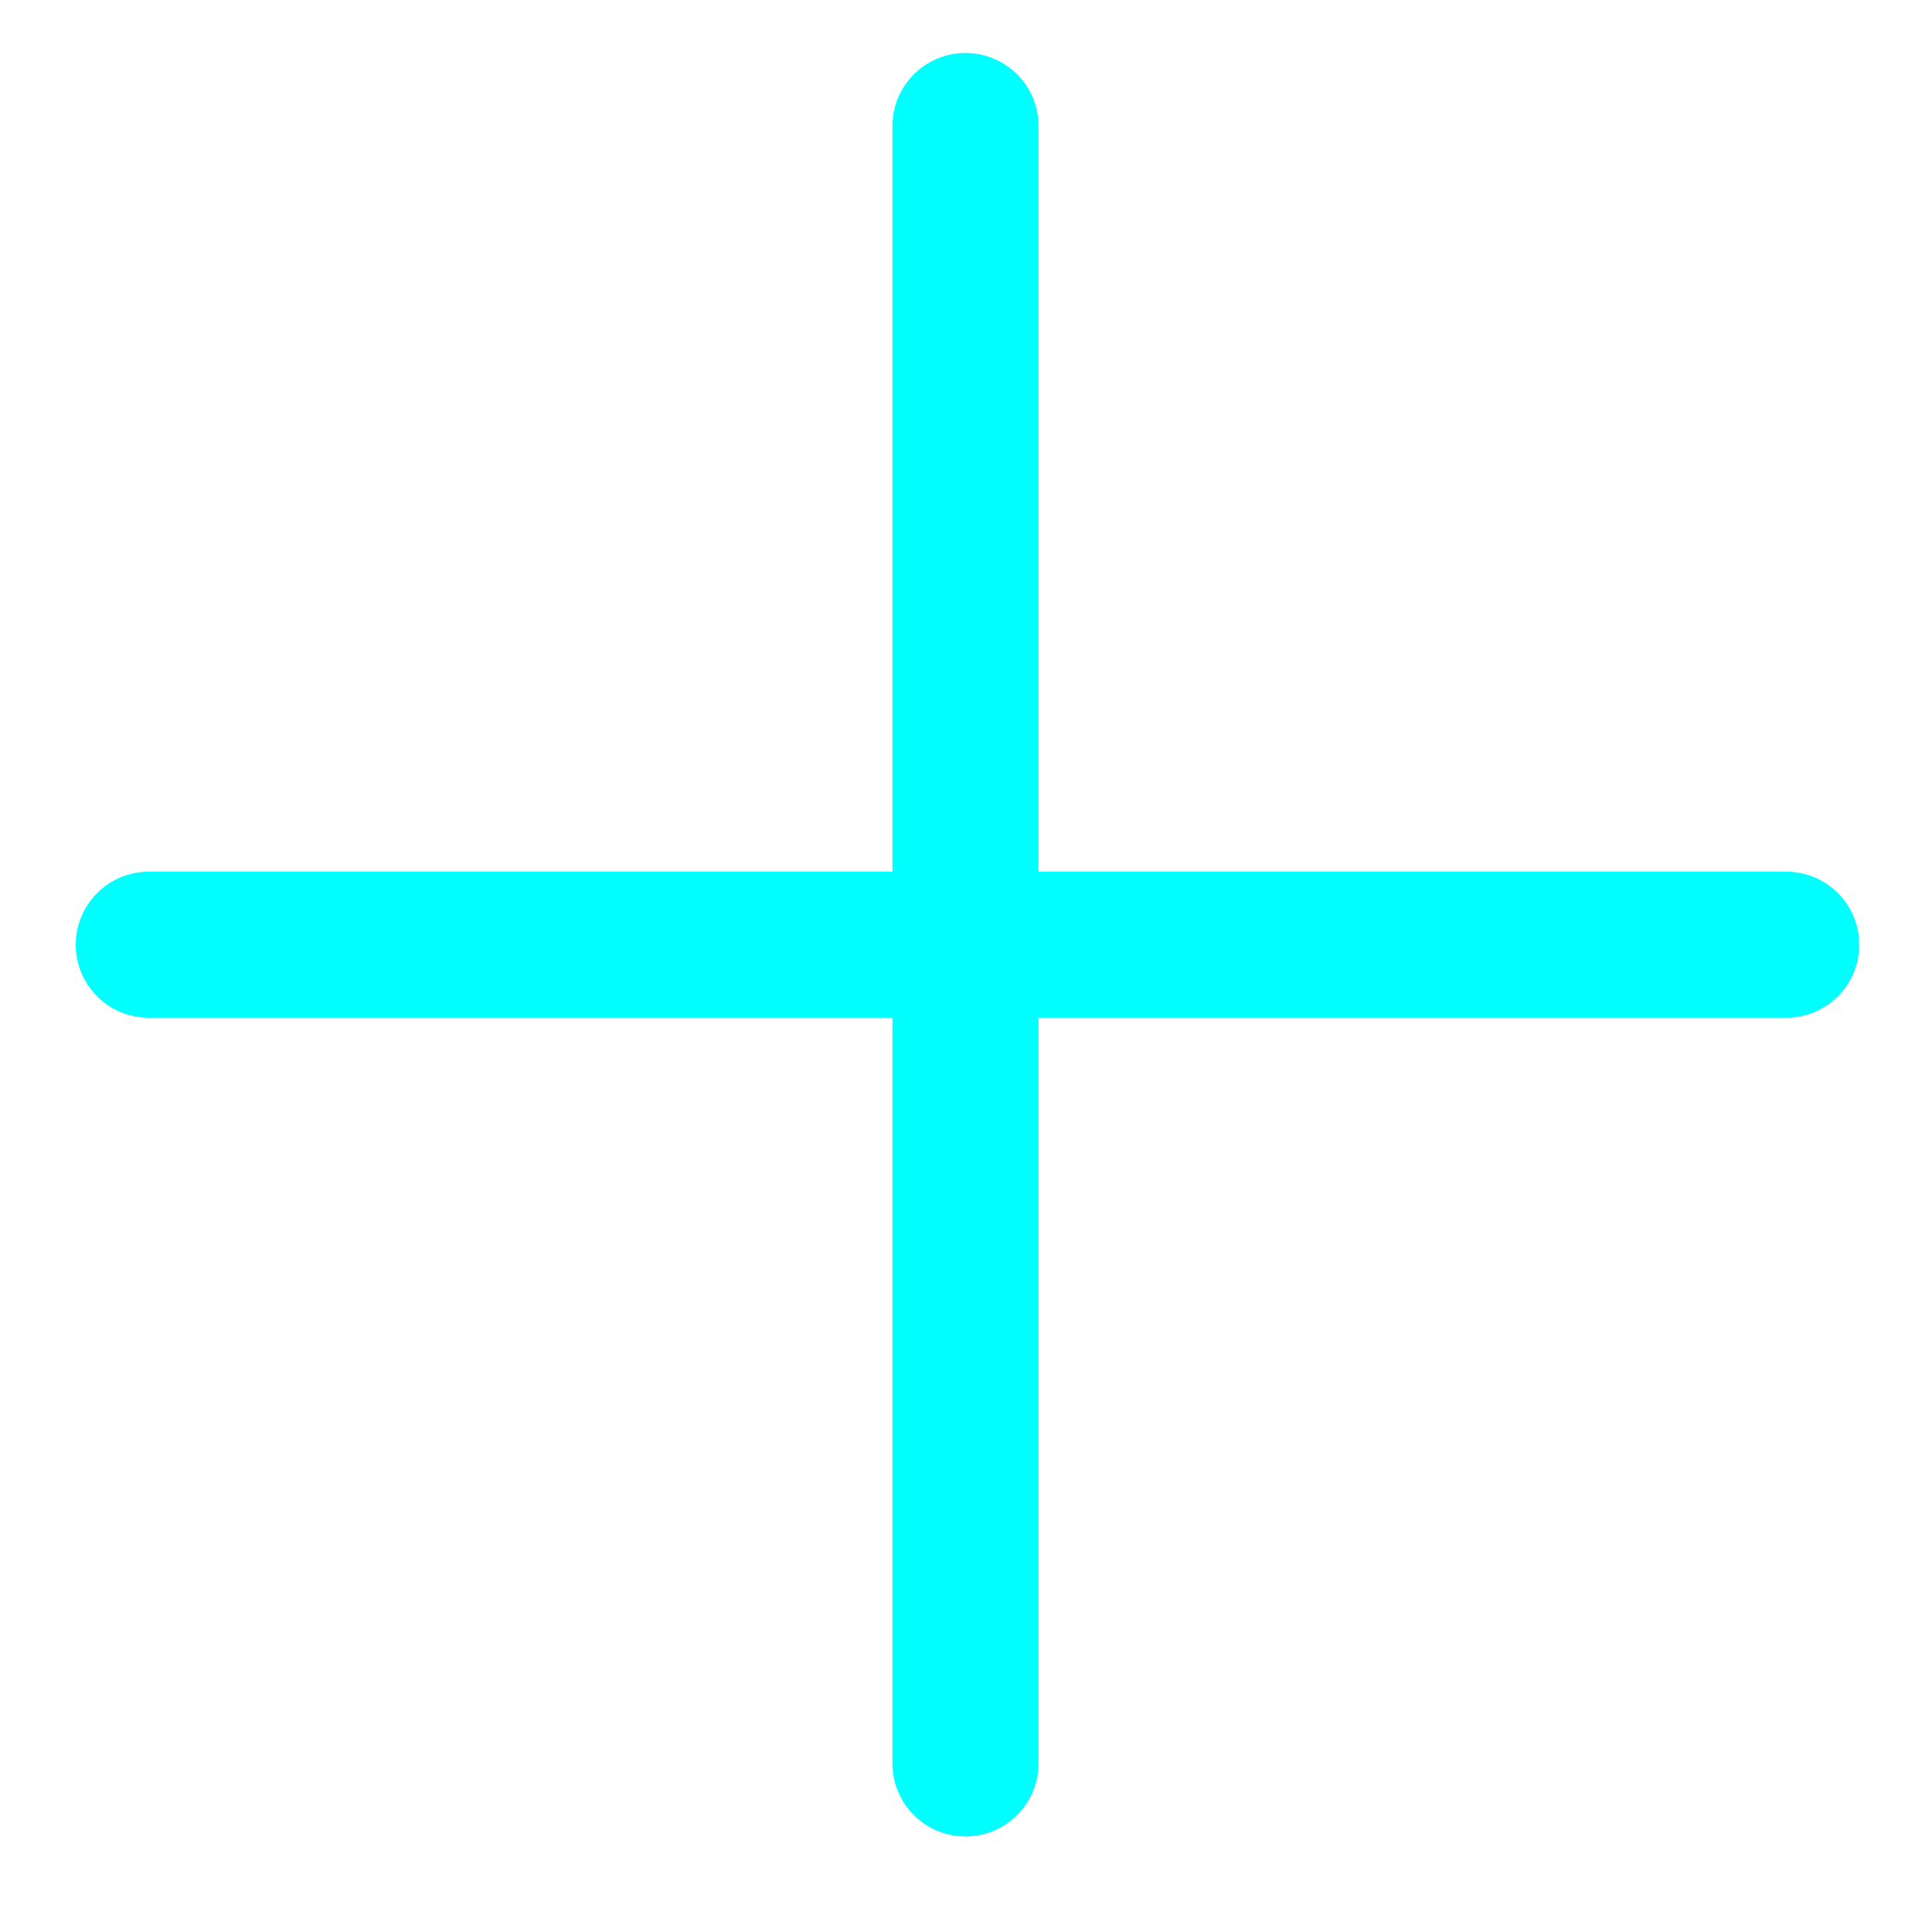
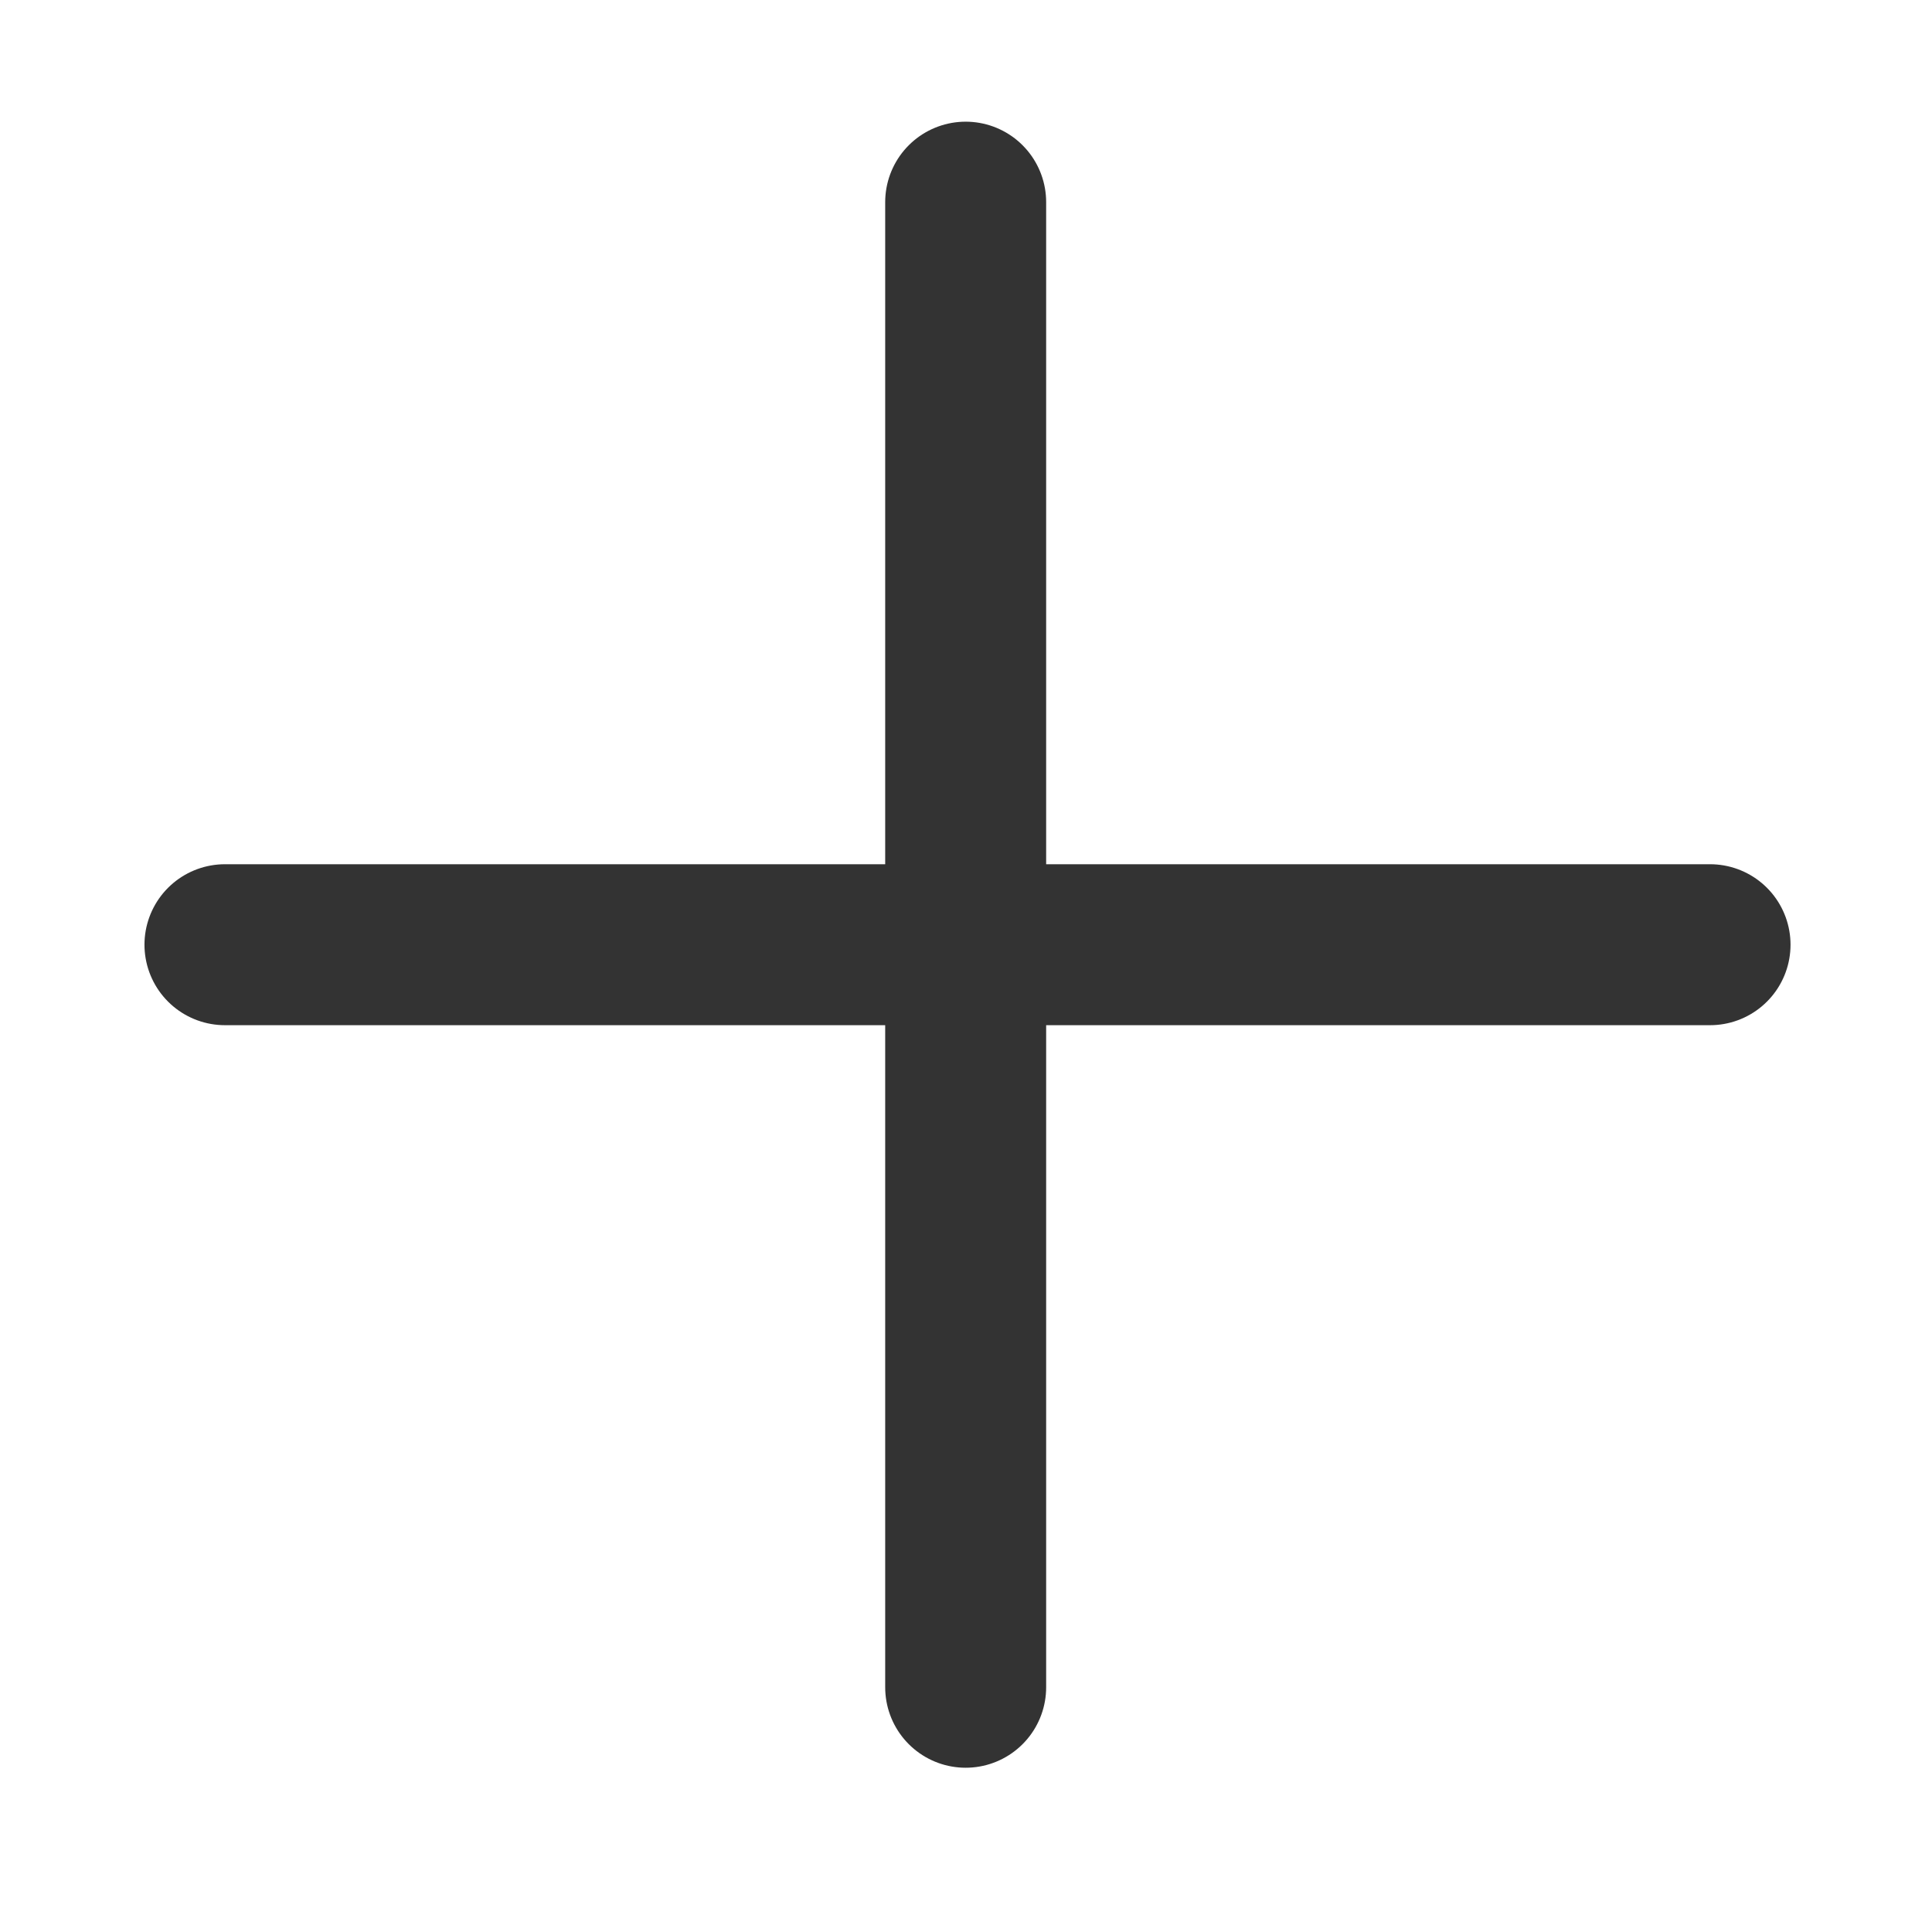
- <svg xmlns="http://www.w3.org/2000/svg" id="svg59291" width="90.875mm" height="90.875mm" version="1.1" viewBox="0 0 90.875 90.875">
-   <defs id="defs1" />
-   <path id="path386" d="M 45.413,82.946 V 5.926" fill="#808080" stroke="#727272" stroke-linecap="round" stroke-width="3.571" style="stroke-width:6.871;stroke-dasharray:none;fill:#1a1a1a;stroke:#00ffff" />
-   <path id="path1494" d="M 6.998,44.436 H 84.018" fill="#808080" stroke="#727272" stroke-linecap="round" stroke-width="3.571" style="stroke-width:6.871;stroke-dasharray:none;fill:#1a1a1a;stroke:#00ffff" />
+ <svg xmlns="http://www.w3.org/2000/svg" width="90.875mm" height="90.875mm" version="1.1" viewBox="0 0 90.875 90.875" id="svg2">
+   <defs id="defs2" />
+   <path d="M 45.422,79.363 V 9.509" fill="#1a1a1a" stroke="#333333" stroke-linecap="round" stroke-width="6.871" id="path1" style="stroke-width:7.571;stroke-dasharray:none;stroke:#333333" />
+   <path d="M 10.581,44.436 H 80.435" fill="#1a1a1a" stroke="#333333" stroke-linecap="round" stroke-width="6.871" id="path2" style="stroke-width:7.571;stroke-dasharray:none;stroke:#333333" />
</svg>
